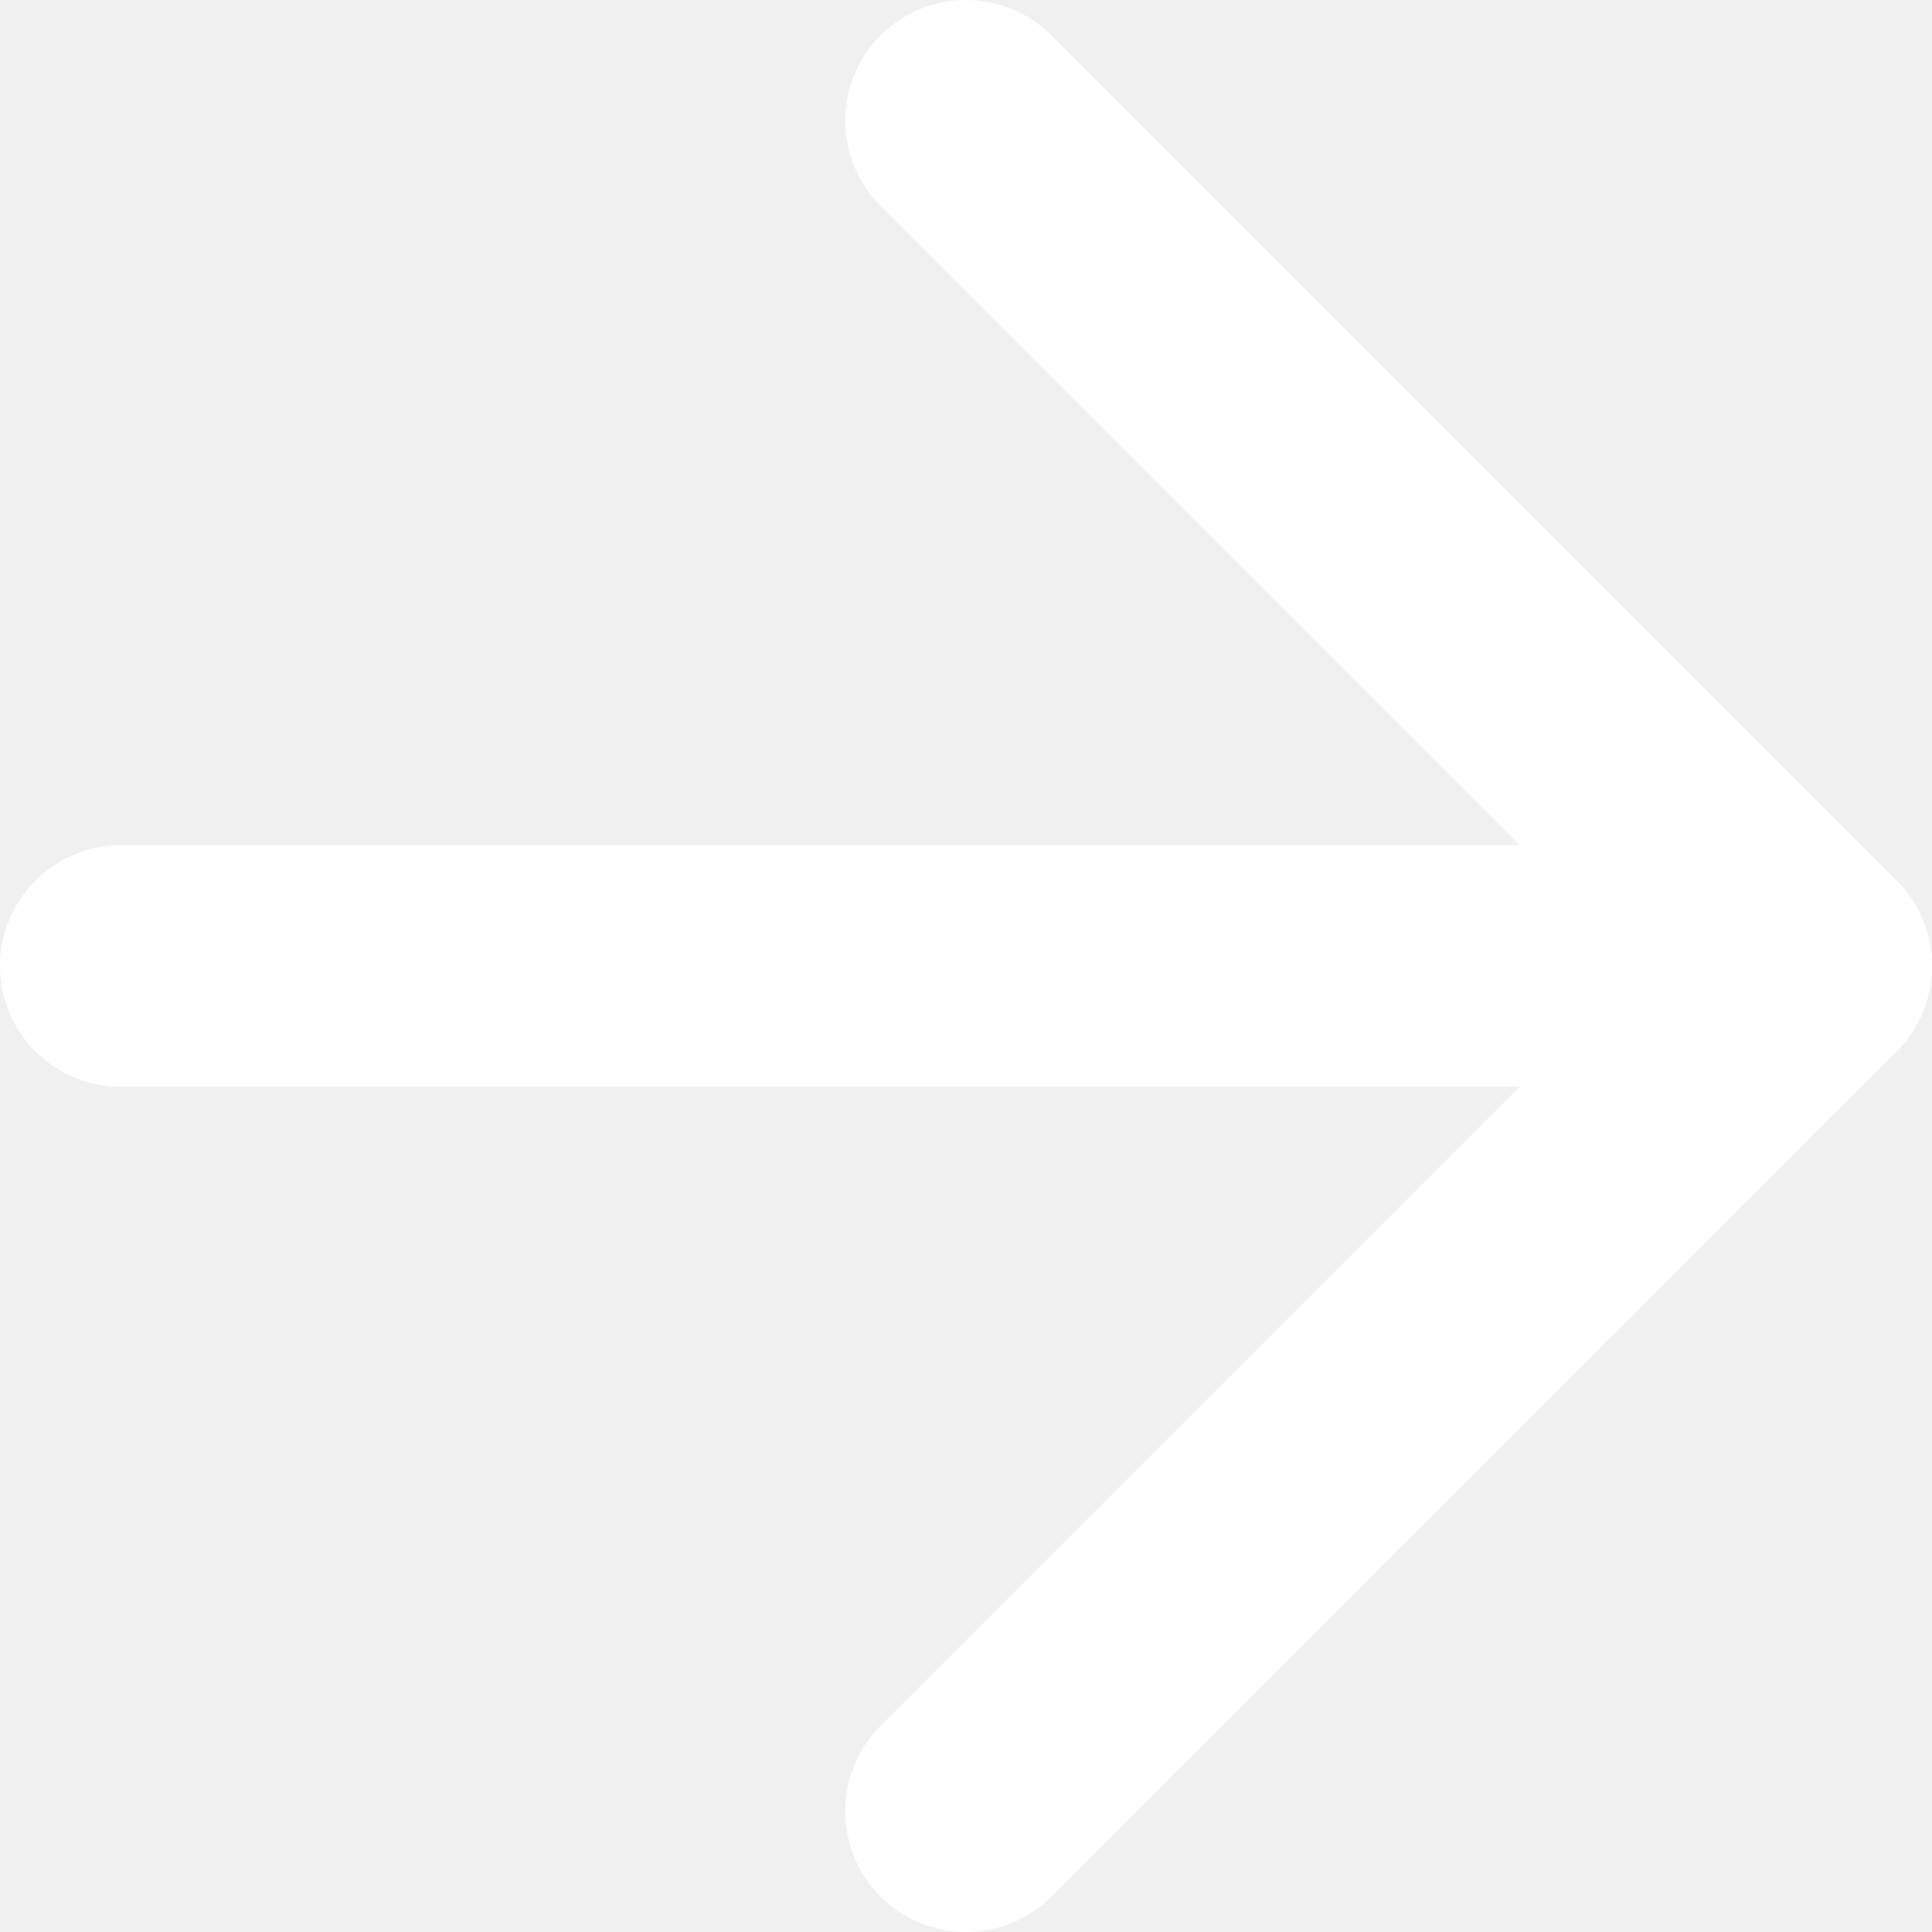
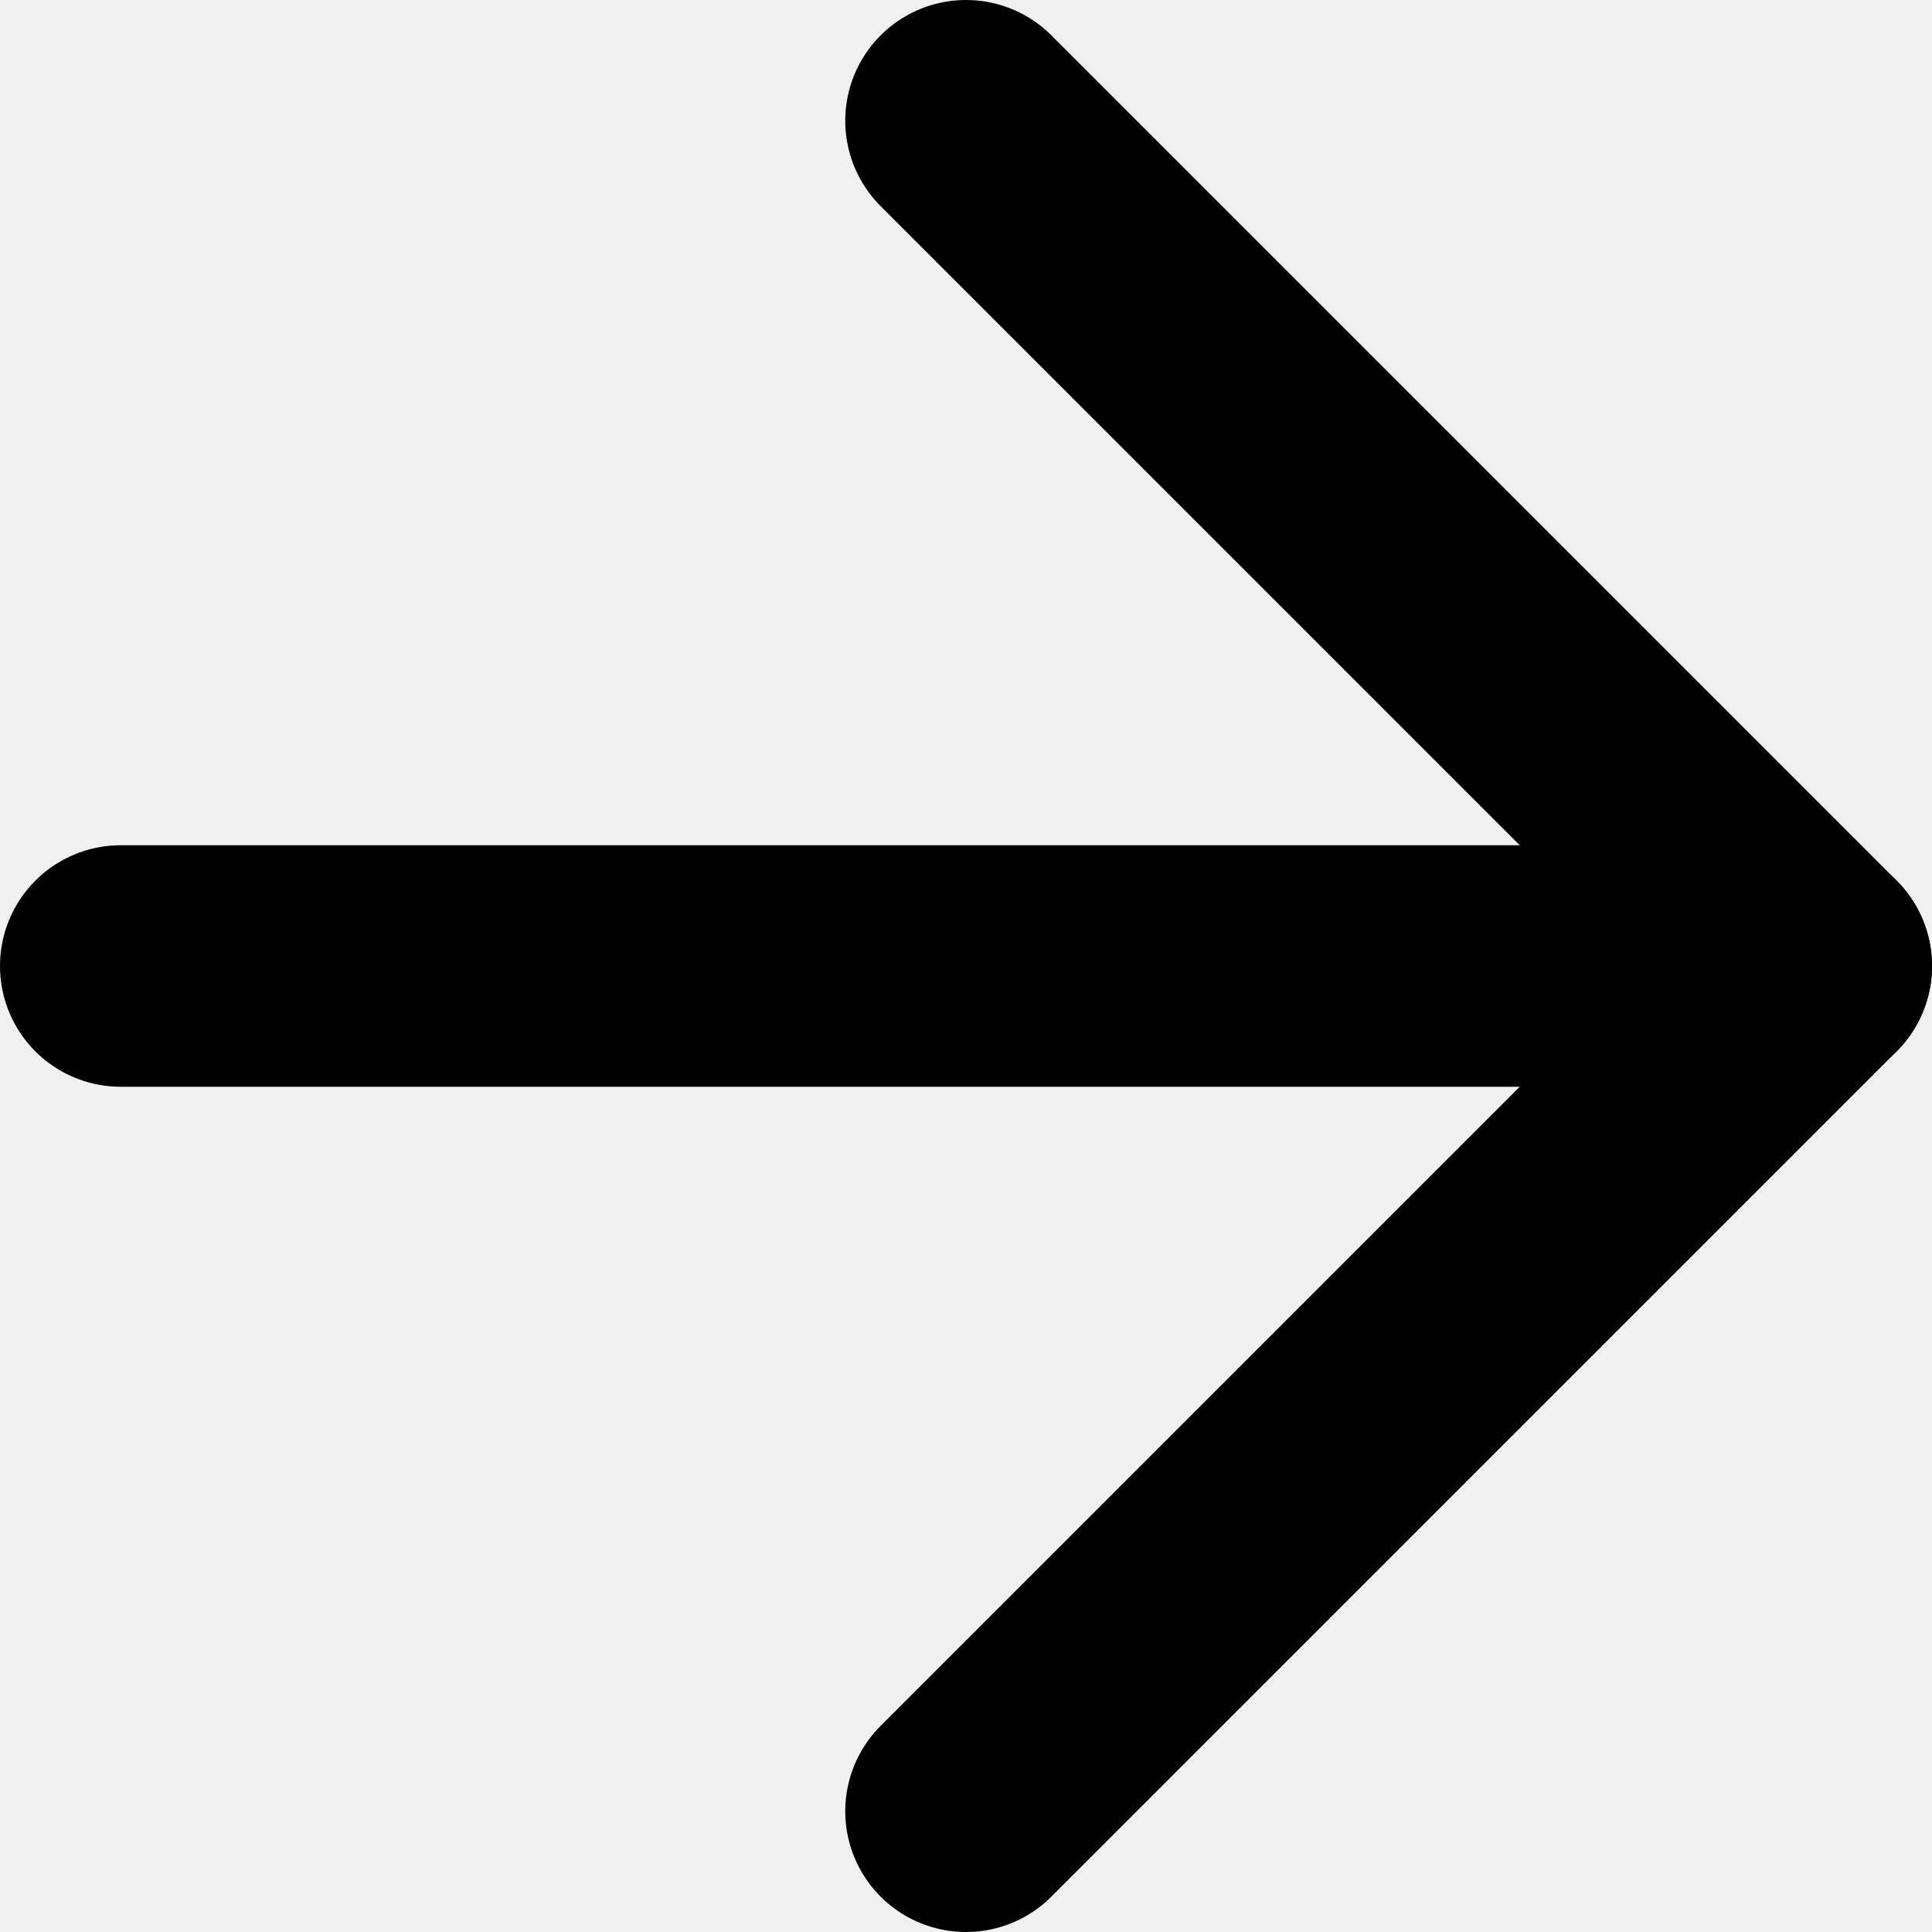
<svg xmlns="http://www.w3.org/2000/svg" width="16" height="16" viewBox="0 0 16 16" fill="none">
-   <path d="M1 8H15" stroke="white" stroke-width="2" stroke-linecap="round" stroke-linejoin="round" />
-   <path d="M8 1L15 8L8 15" stroke="white" stroke-width="2" stroke-linecap="round" stroke-linejoin="round" />
+   <path d="M1 8H15" stroke="currentColor" stroke-width="2" stroke-linecap="round" stroke-linejoin="round" />
+   <path d="M8 1L15 8L8 15" stroke="currentColor" stroke-width="2" stroke-linecap="round" stroke-linejoin="round" />
</svg>
